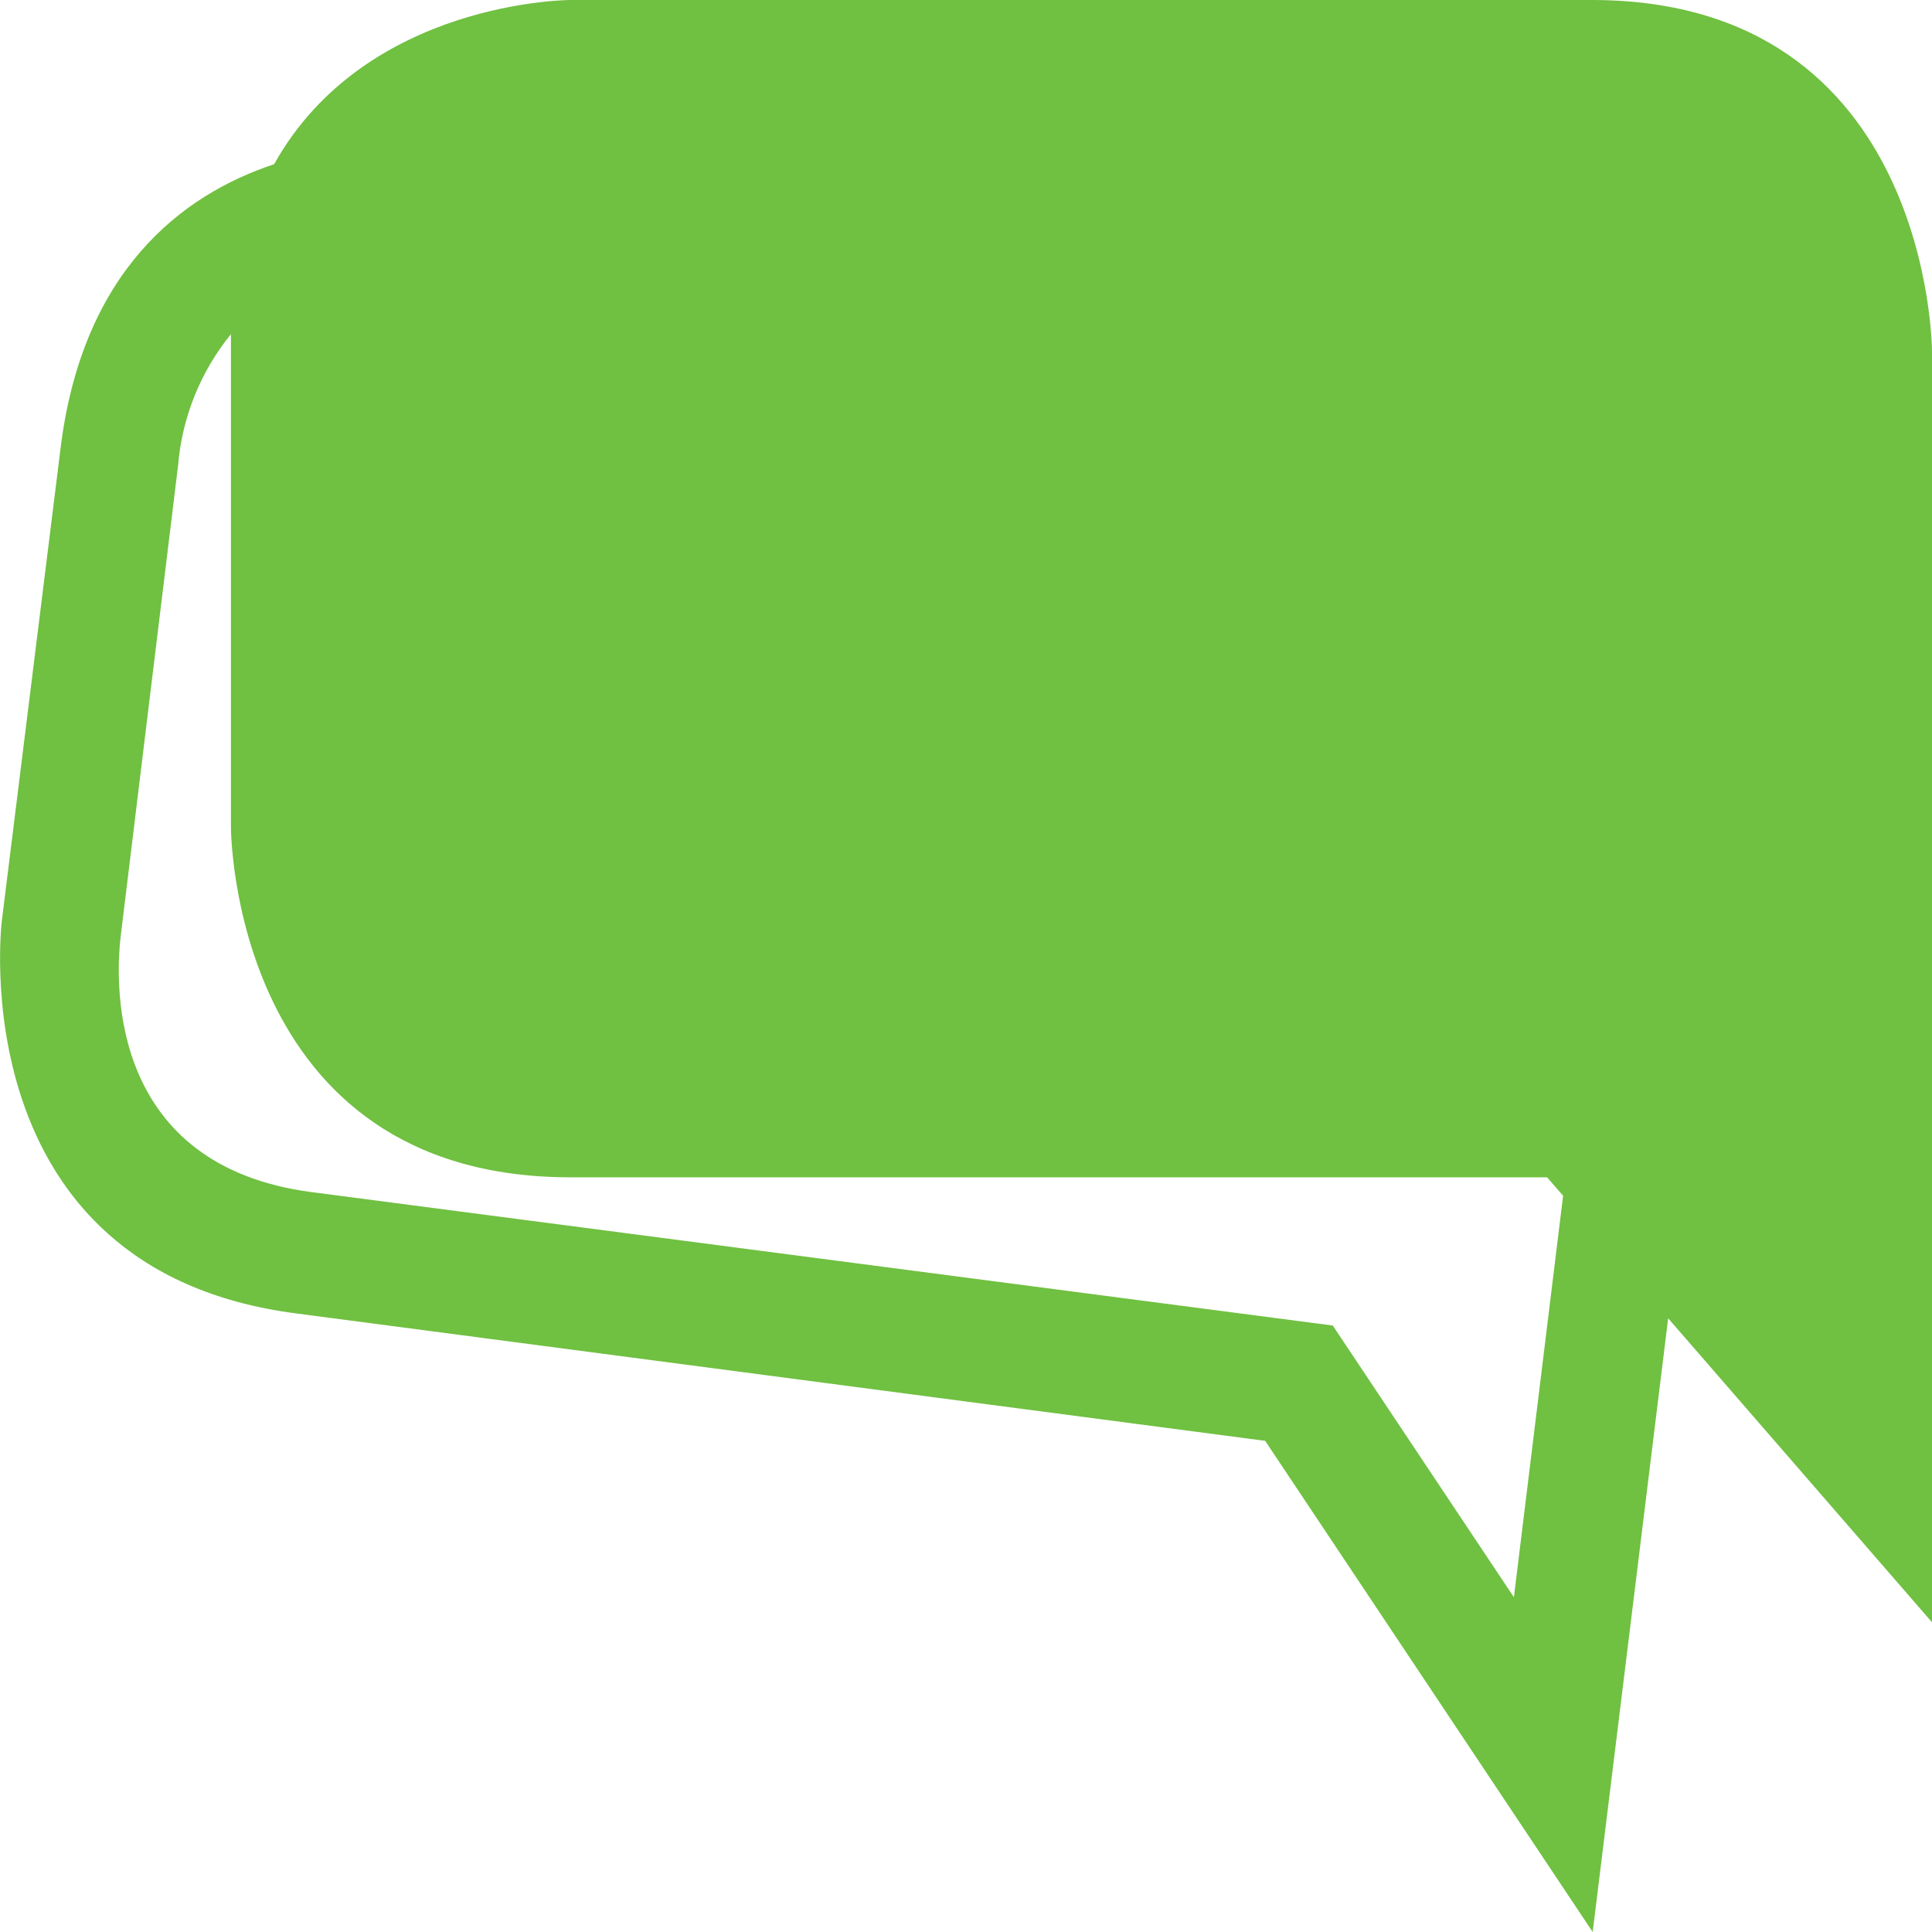
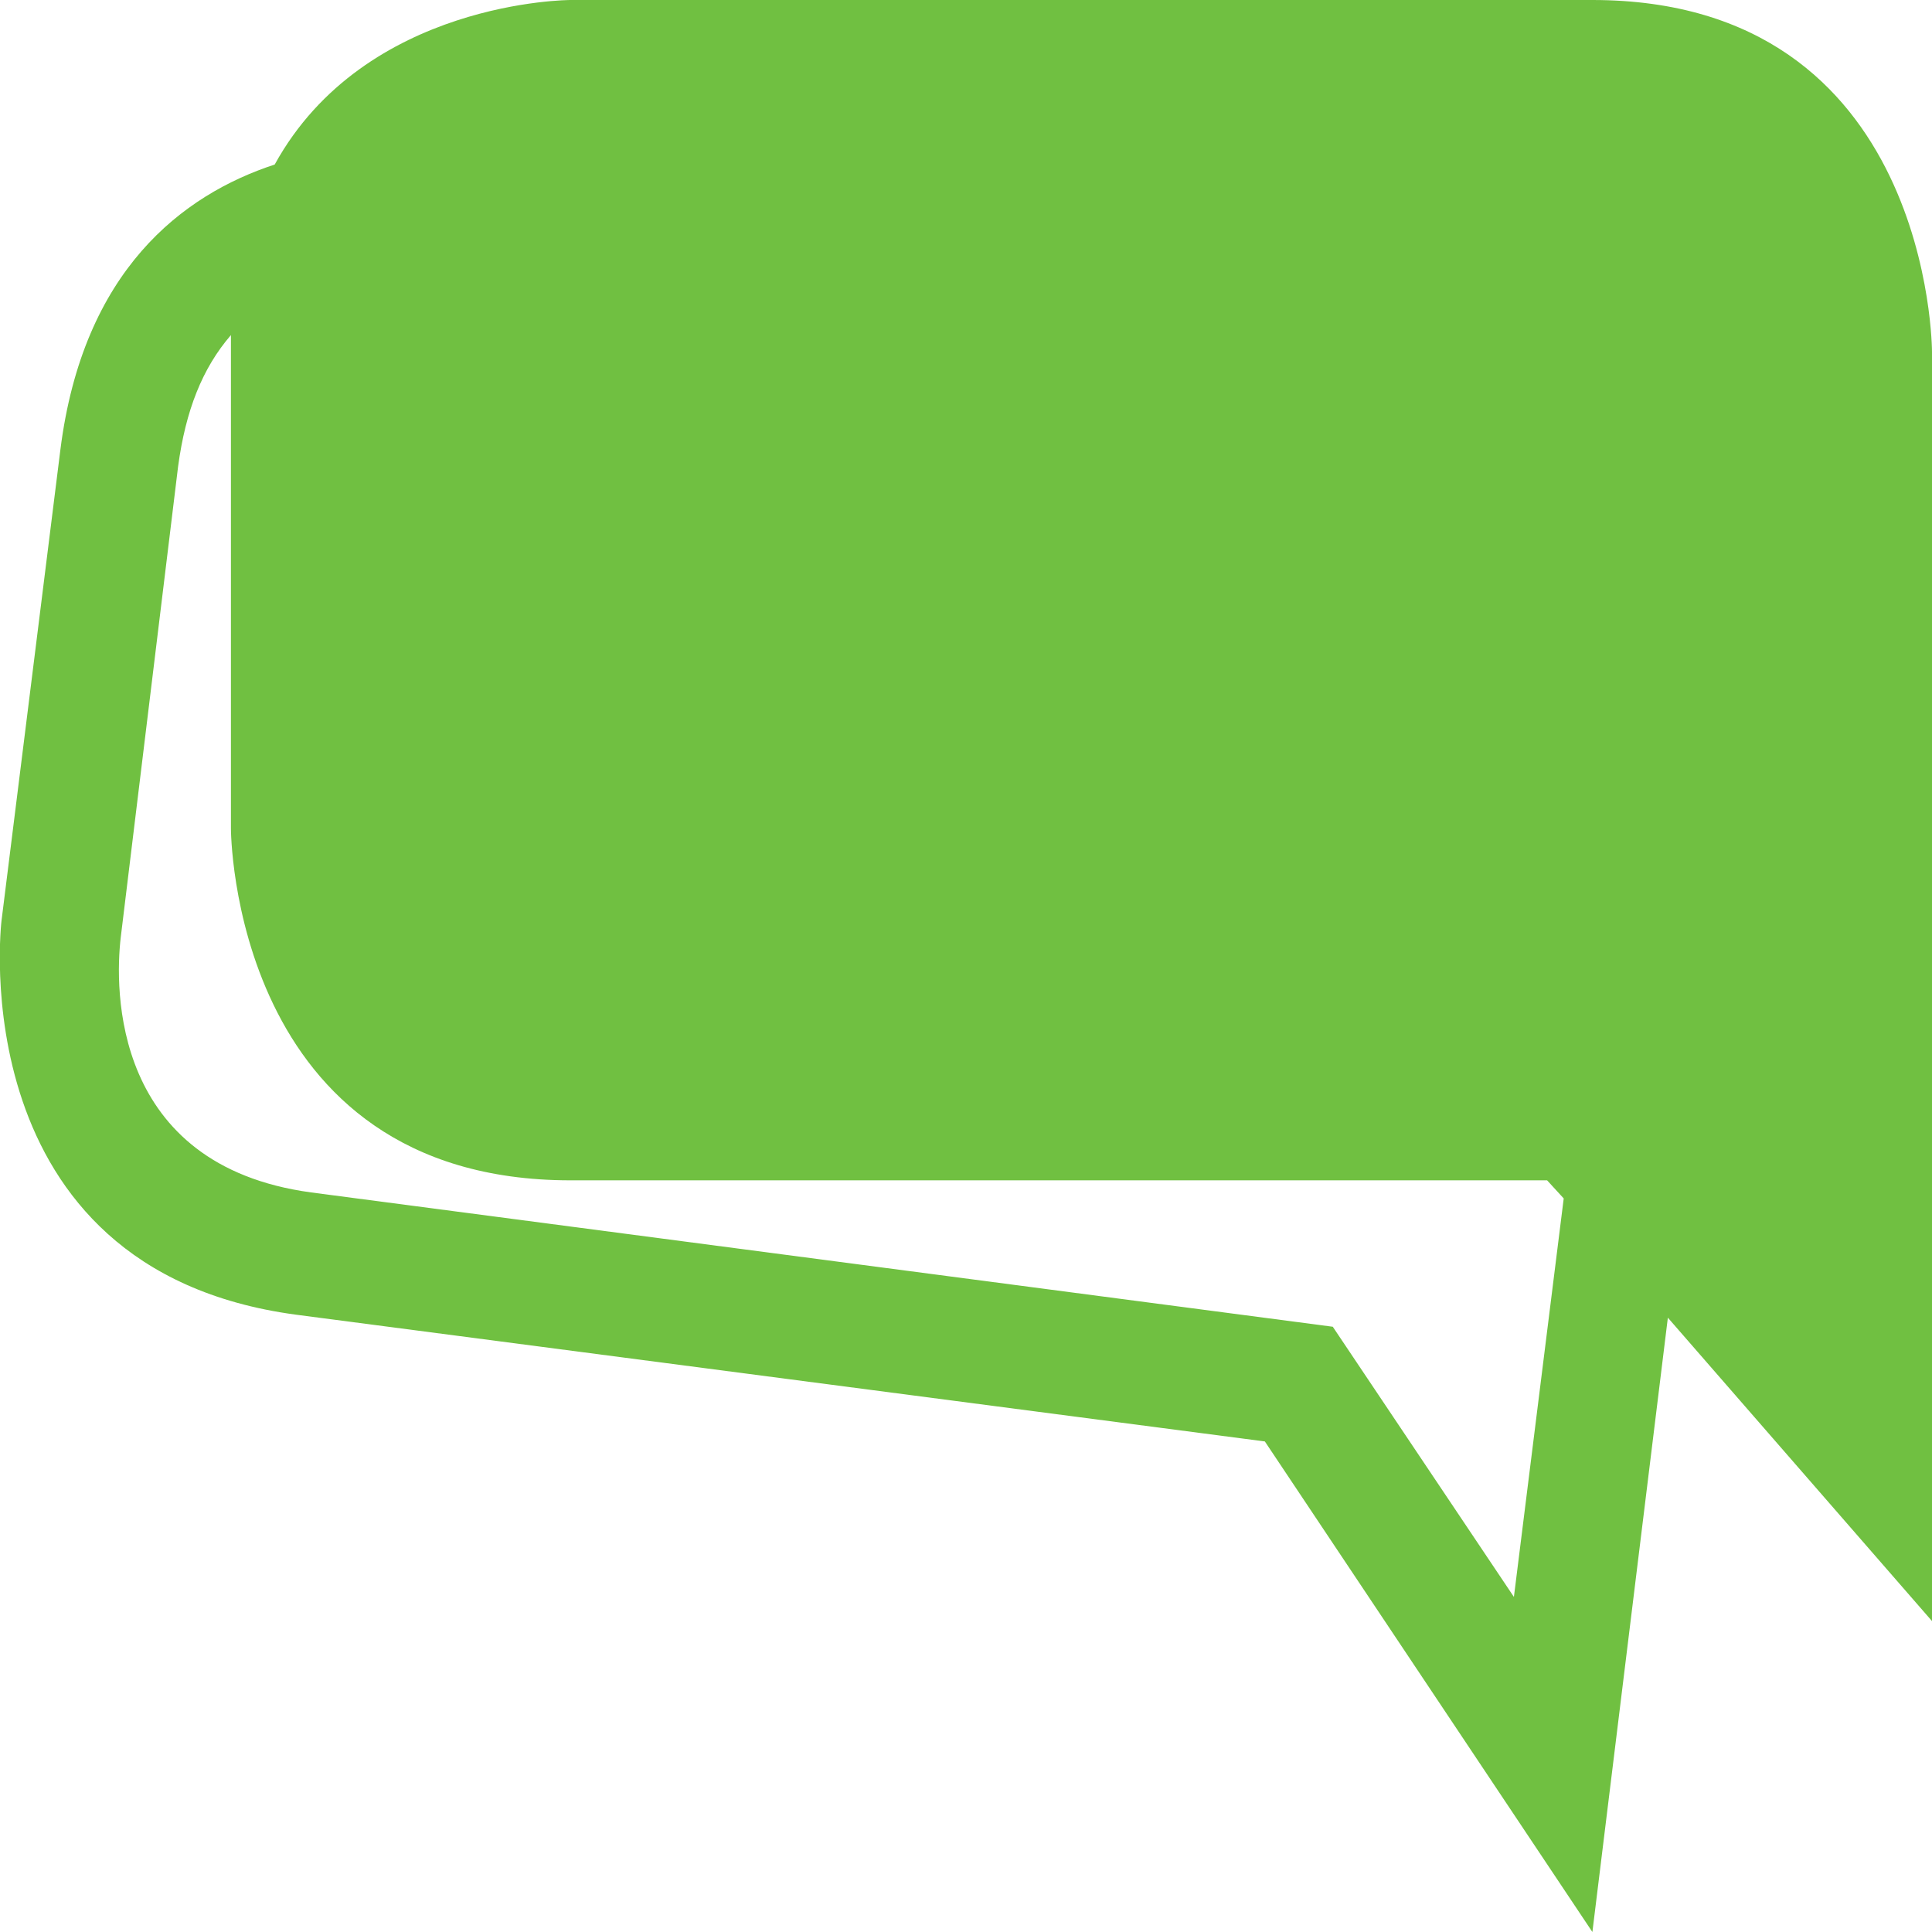
- <svg xmlns="http://www.w3.org/2000/svg" viewBox="0 0 64 64">
-   <path d="m52.73 0h-33.83s-6.78 0-9.82 5.44c-3.08 1.02-6.37 3.56-7.08 9.46l-1.94 15.61s-1.42 11.56 9.76 13l32.09 4.22 10.85 16.27 2.5-20.33 8.74 10.07v-42.09s0-11.65-11.27-11.65zm-2.58 52.91-6-9-33.83-4.42c-6.63-.87-6.53-6.72-6.32-8.49l1.9-15.59a7.93 7.93 0 0 1 1.75-4.34v.58 15.74s-.02 11.61 11.25 11.61h32.35l.53.61z" fill="#70c041" />
+ <svg xmlns="http://www.w3.org/2000/svg" viewBox="0 0 128 128">
+   <path d="m105.5 0h-67.7s-13.6 0-19.6 10.9c-6.1 2-12.7 7-14.2 18.9l-3.9 31.2s-2.8 23.1 19.5 26.1l64.2 8.4 21.7 32.5 5-40.7 17.5 20.1v-52.6-.8-30.7s0-23.3-22.5-23.3zm-5.2 105.8-12-17.9-67.7-8.9c-13.2-1.8-13-13.5-12.6-16.9l3.8-31.2c.5-3.7 1.6-6.5 3.5-8.7v1.2 31.5s0 23.3 22.5 23.3h64.7l1.1 1.2z" fill="#70c041" />
</svg>
